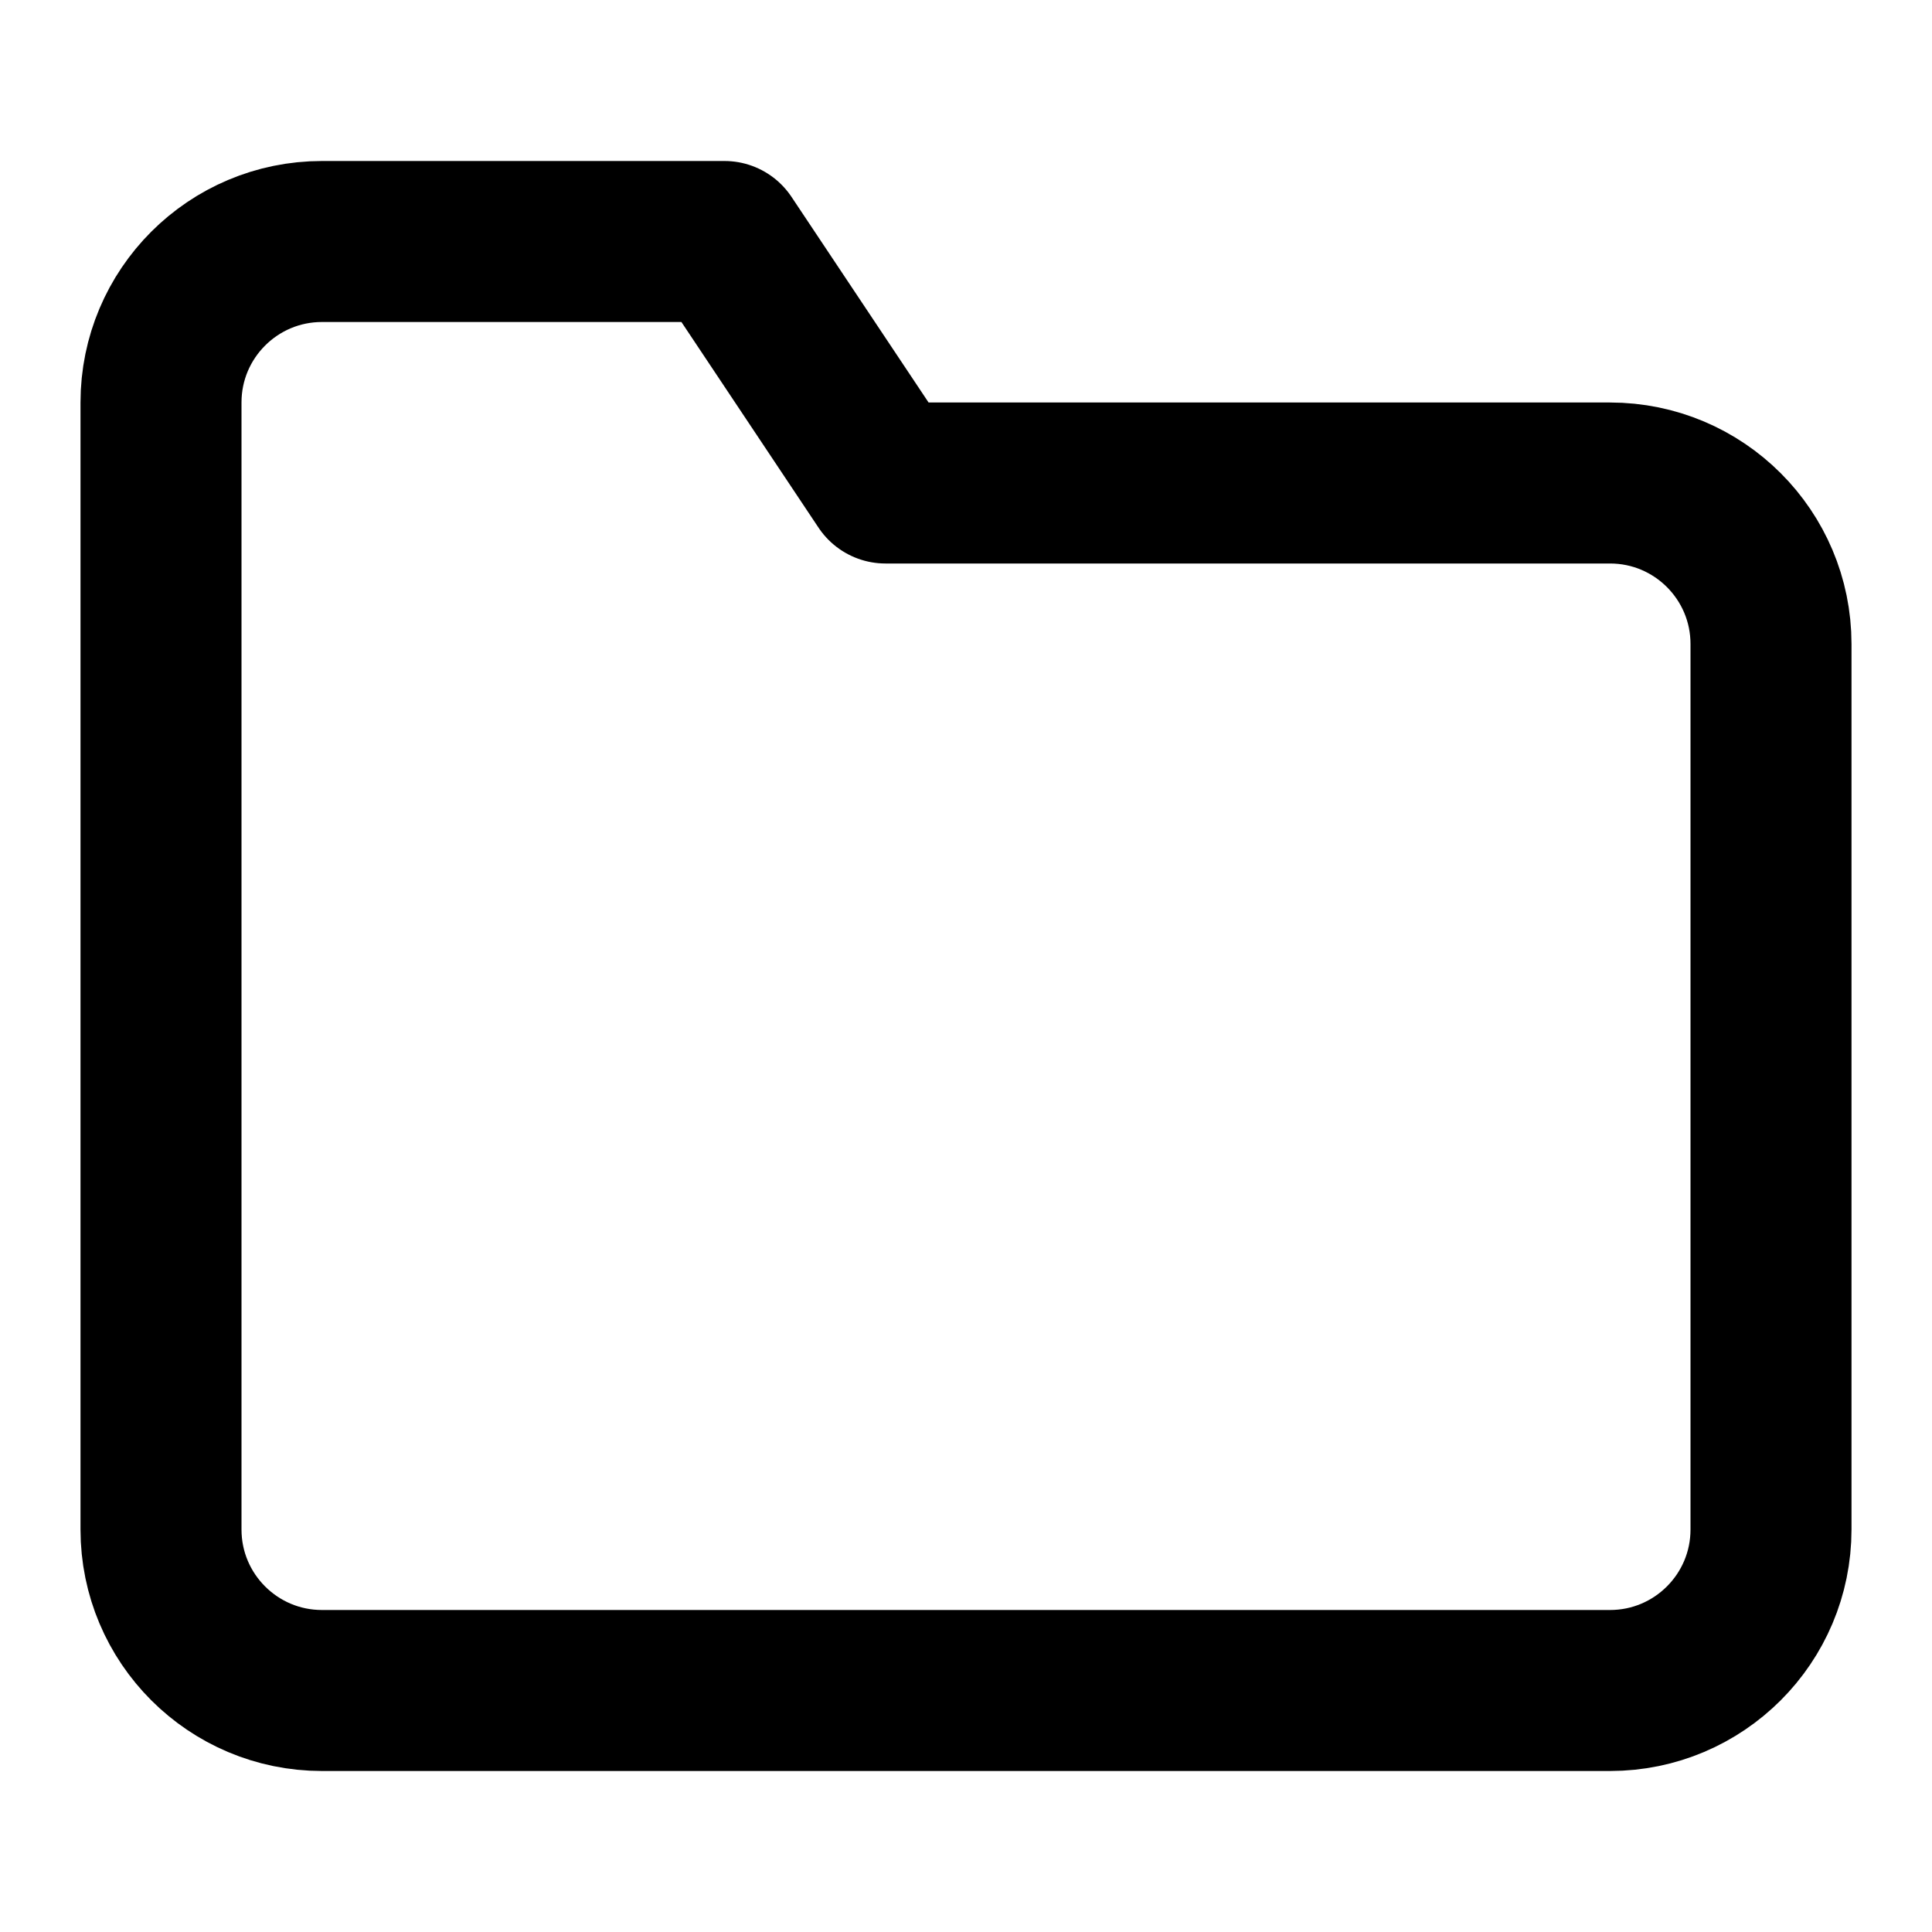
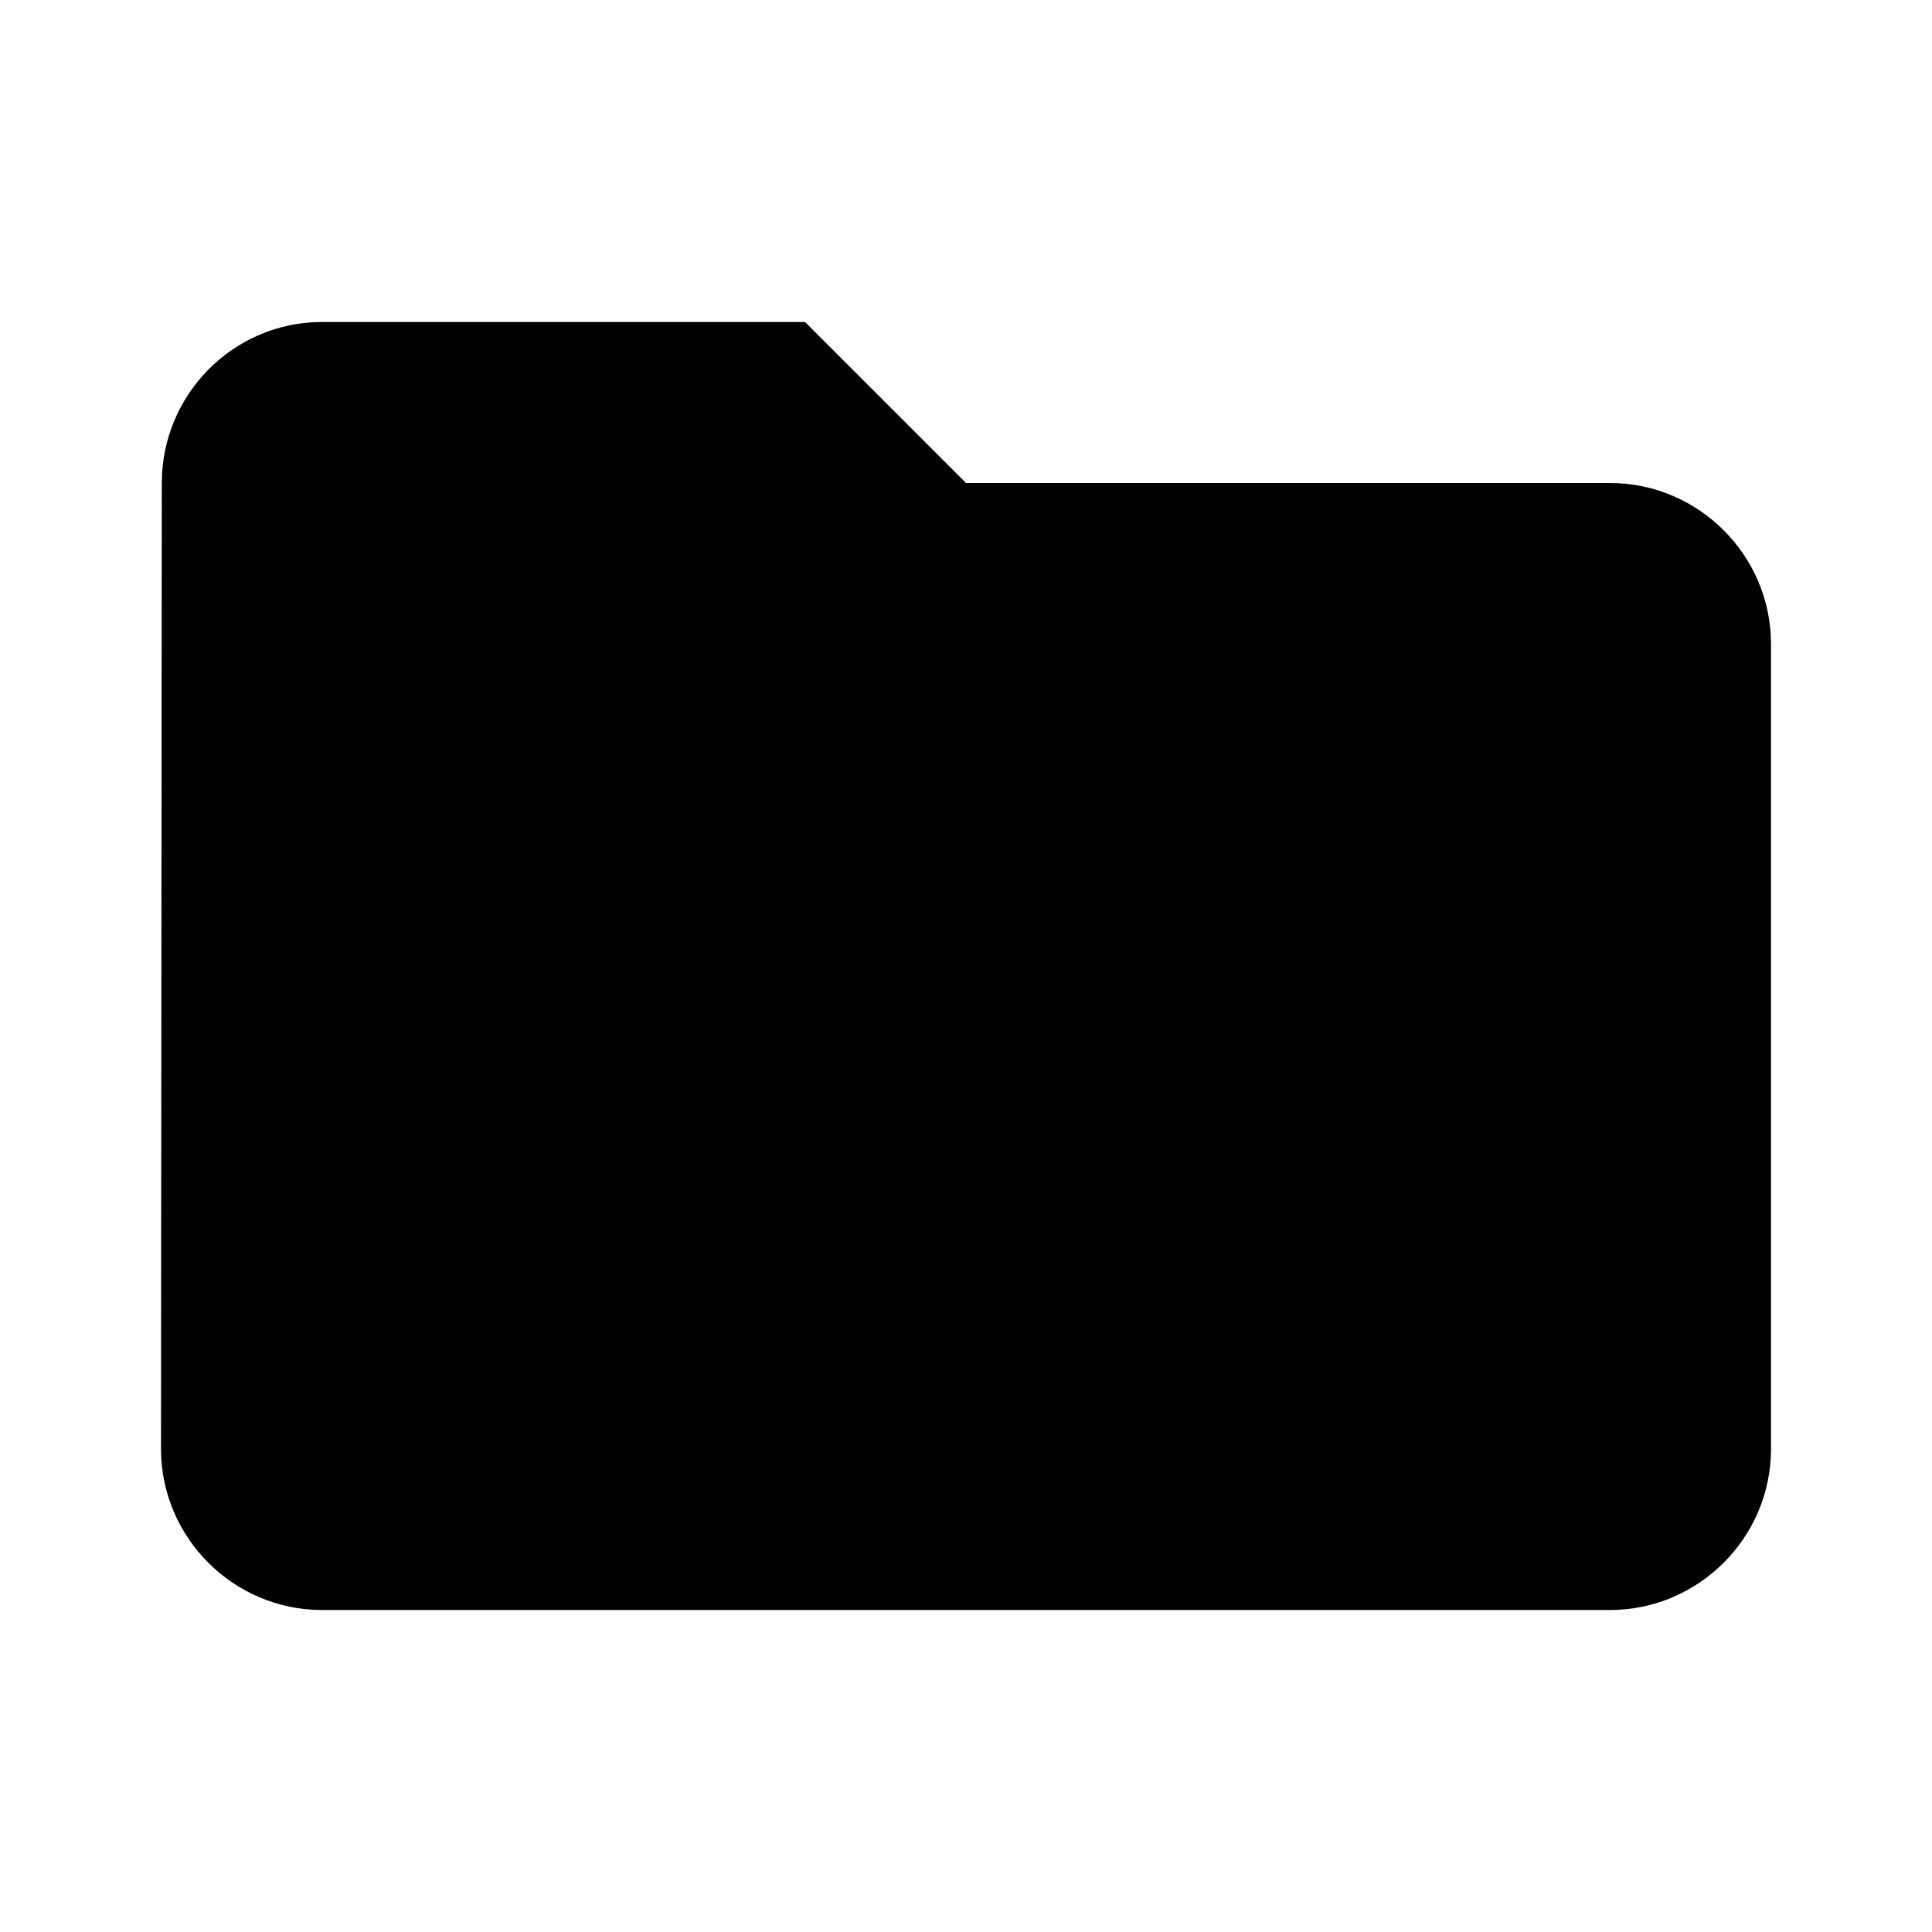
- <svg xmlns="http://www.w3.org/2000/svg" width="24" height="24" viewBox="0 0 24 24" fill="none" stroke="currentColor" stroke-width="2" stroke-linecap="round" stroke-linejoin="round">
-   <path d="M22 19a2 2 0 0 1-2 2H4a2 2 0 0 1-2-2V5a2 2 0 0 1 2-2h5l2 3h9a2 2 0 0 1 2 2z" />
+ <svg xmlns="http://www.w3.org/2000/svg" width="24" height="24" viewBox="0 0 24 24" fill="currentColor">
+   <path d="M20 6h-8l-2-2H4c-1.1 0-1.99.9-1.99 2L2 18c0 1.1.9 2 2 2h16c1.1 0 2-.9 2-2V8c0-1.1-.9-2-2-2z" />
</svg>
